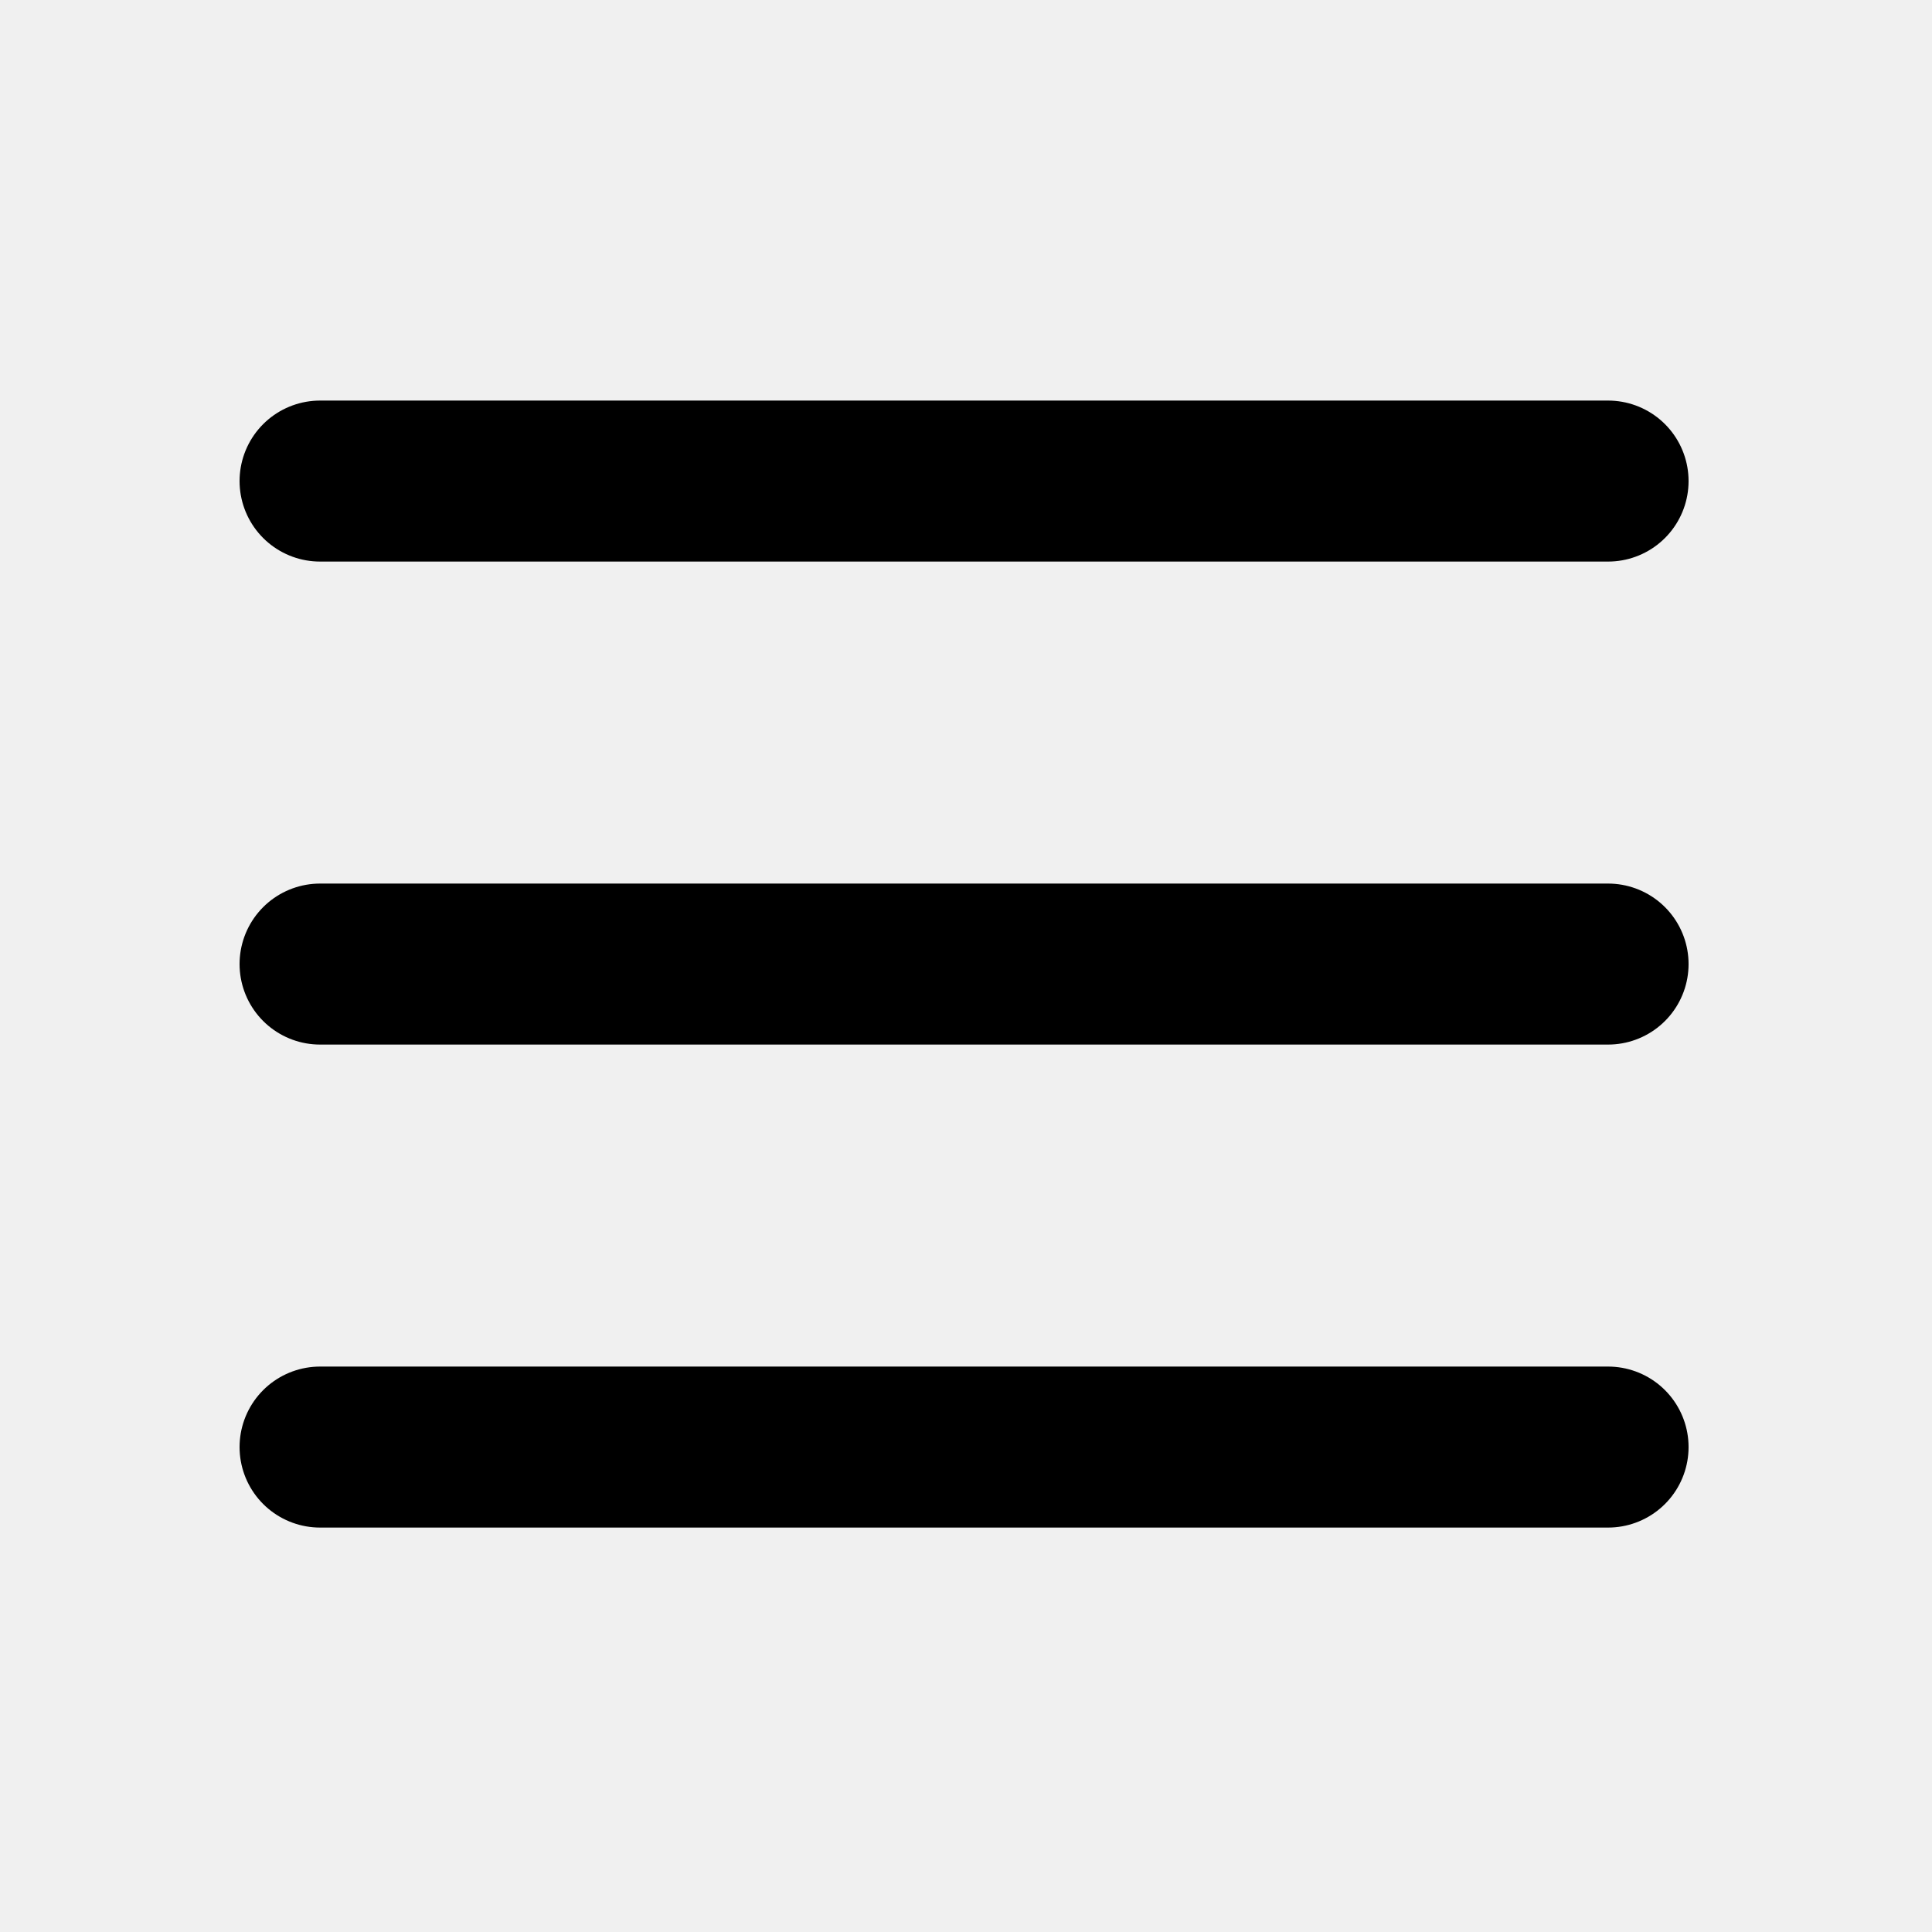
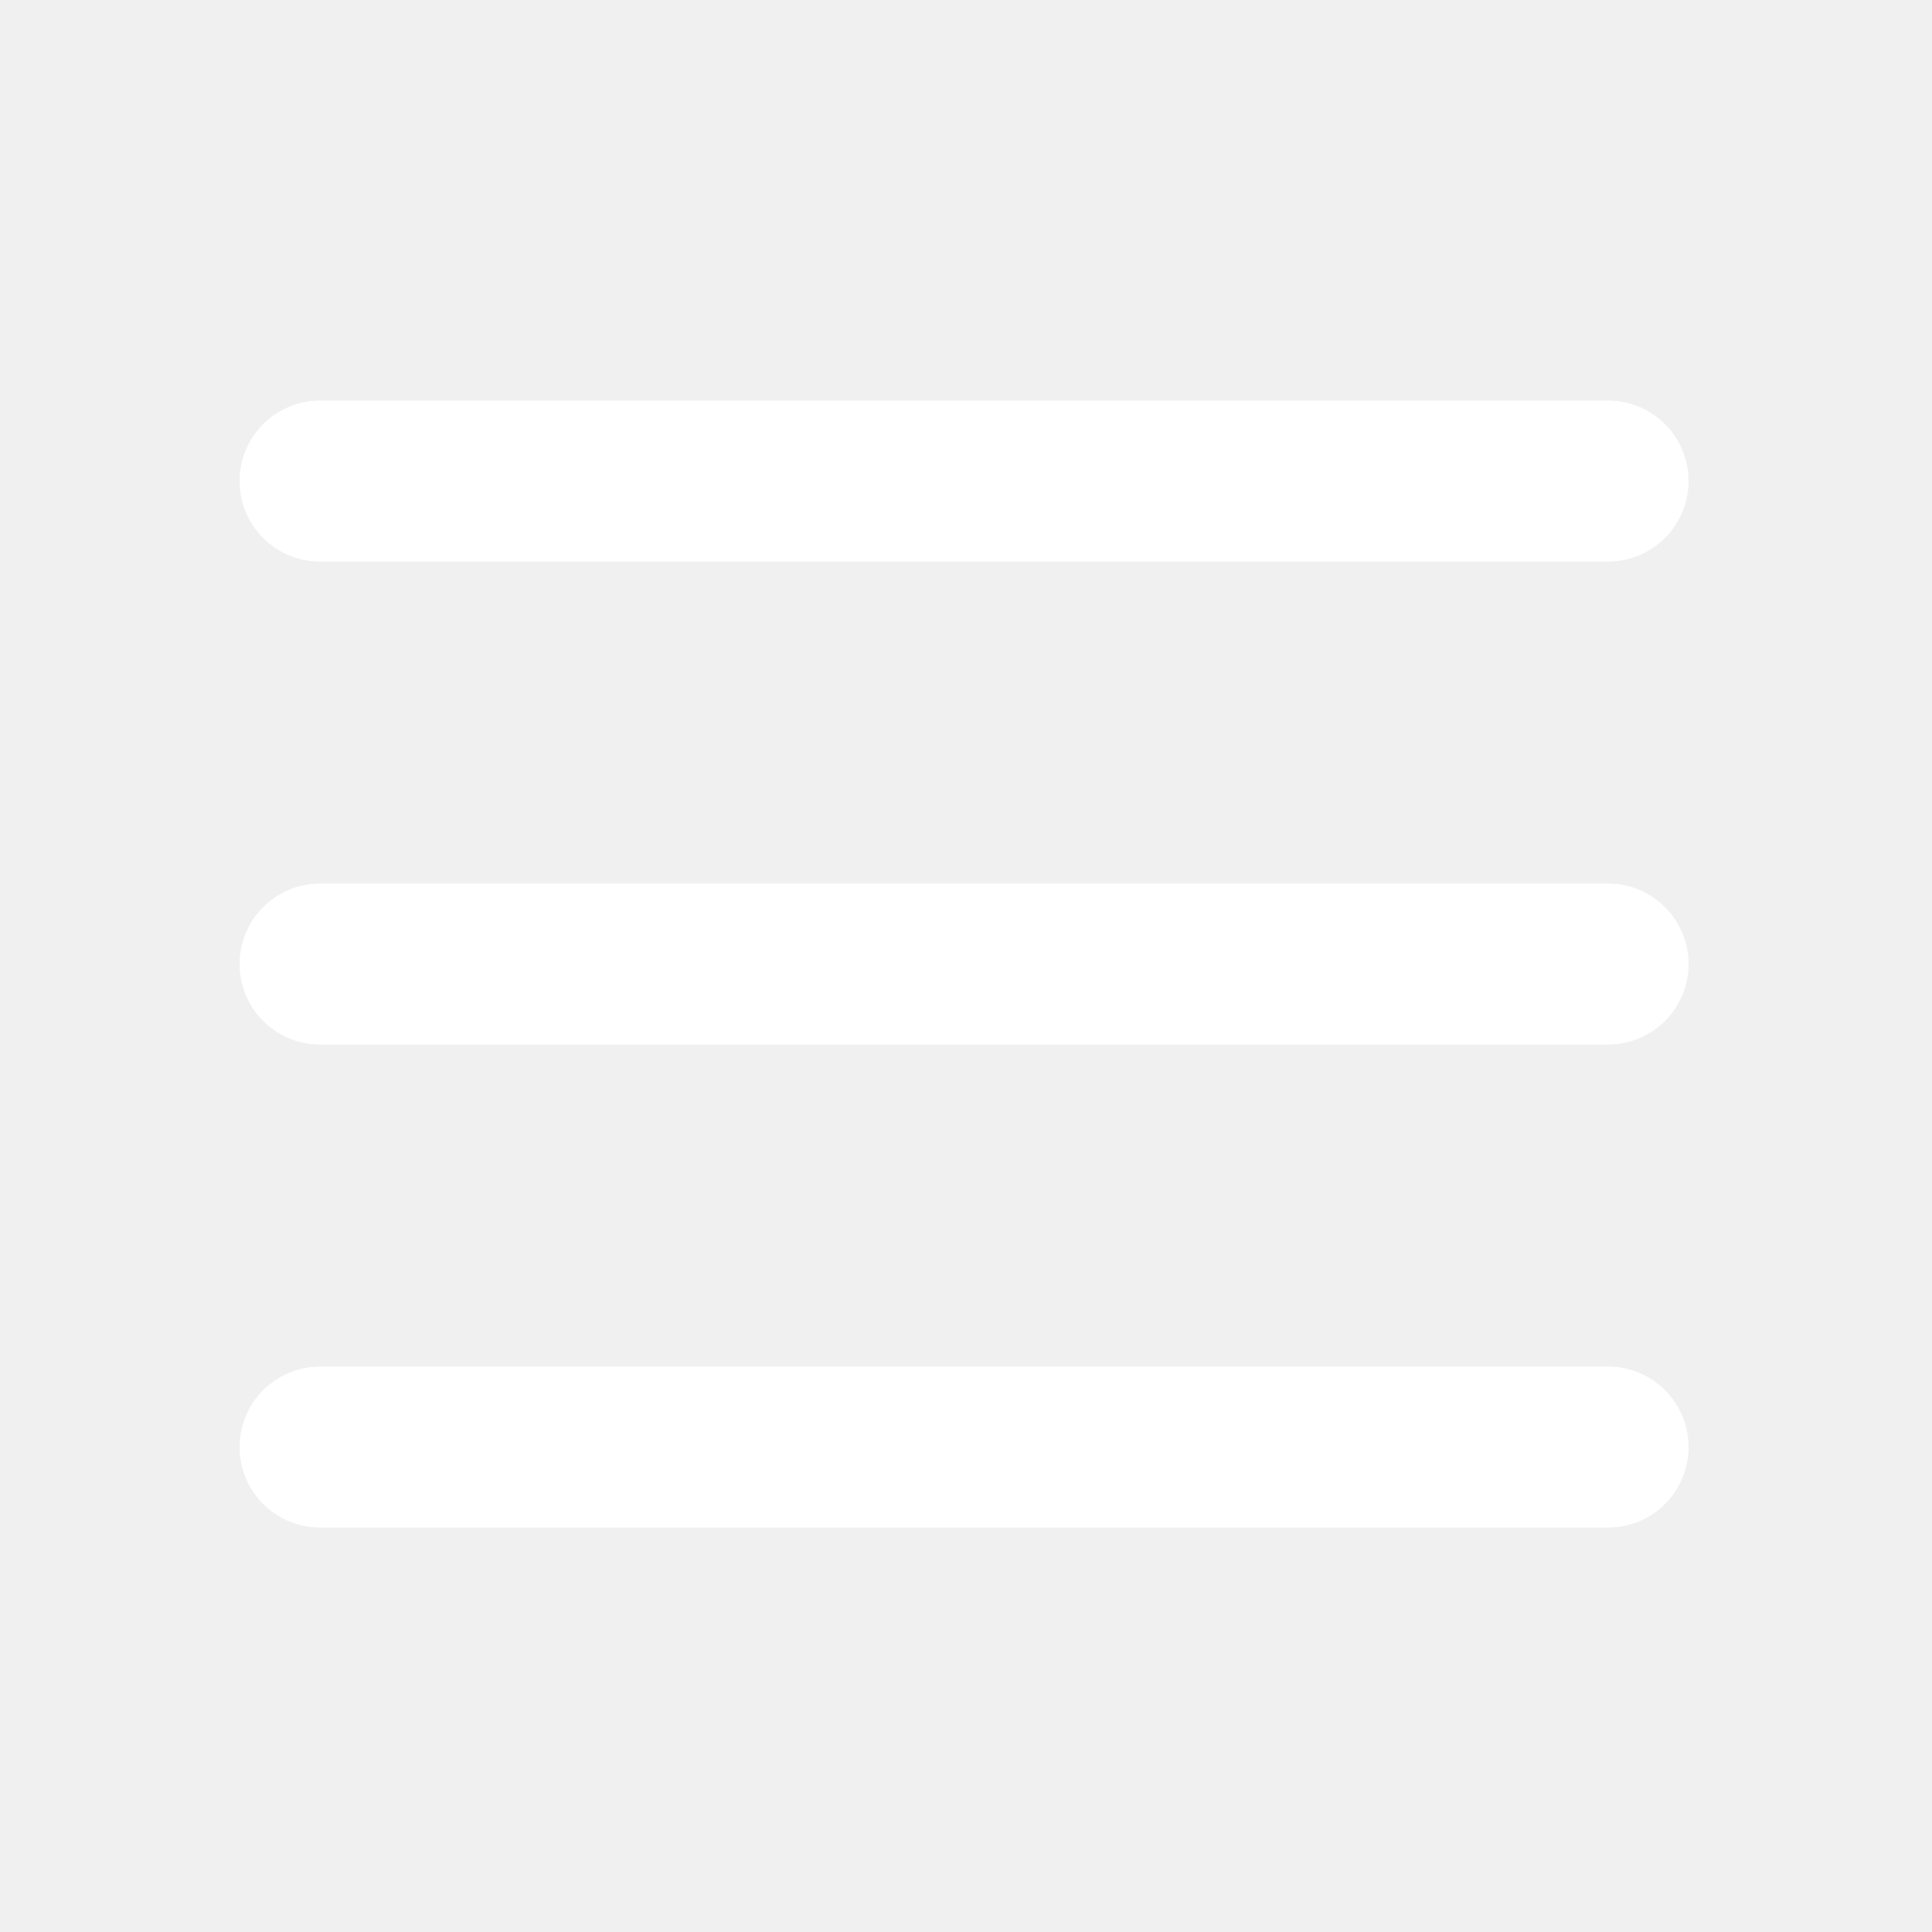
<svg xmlns="http://www.w3.org/2000/svg" width="50px" height="50px" viewBox="0 0 3 3" fill="none">
  <path width="48" height="48" fill="white" fill-opacity="0.01" d="M0 0H3V3H0V0z" />
-   <path d="M0.497 0.747h2" stroke="#000000" stroke-width="0.25" stroke-linecap="round" stroke-linejoin="round" />
-   <path d="M0.497 1.497h2" stroke="#000000" stroke-width="0.25" stroke-linecap="round" stroke-linejoin="round" />
-   <path d="M0.497 2.247h2" stroke="#000000" stroke-width="0.25" stroke-linecap="round" stroke-linejoin="round" />
+   <path d="M0.497 0.747h2" stroke="#fff" stroke-width="0.25" stroke-linecap="round" stroke-linejoin="round" />
+   <path d="M0.497 1.497h2" stroke="#fff" stroke-width="0.25" stroke-linecap="round" stroke-linejoin="round" />
+   <path d="M0.497 2.247h2" stroke="#fff" stroke-width="0.25" stroke-linecap="round" stroke-linejoin="round" />
</svg>
